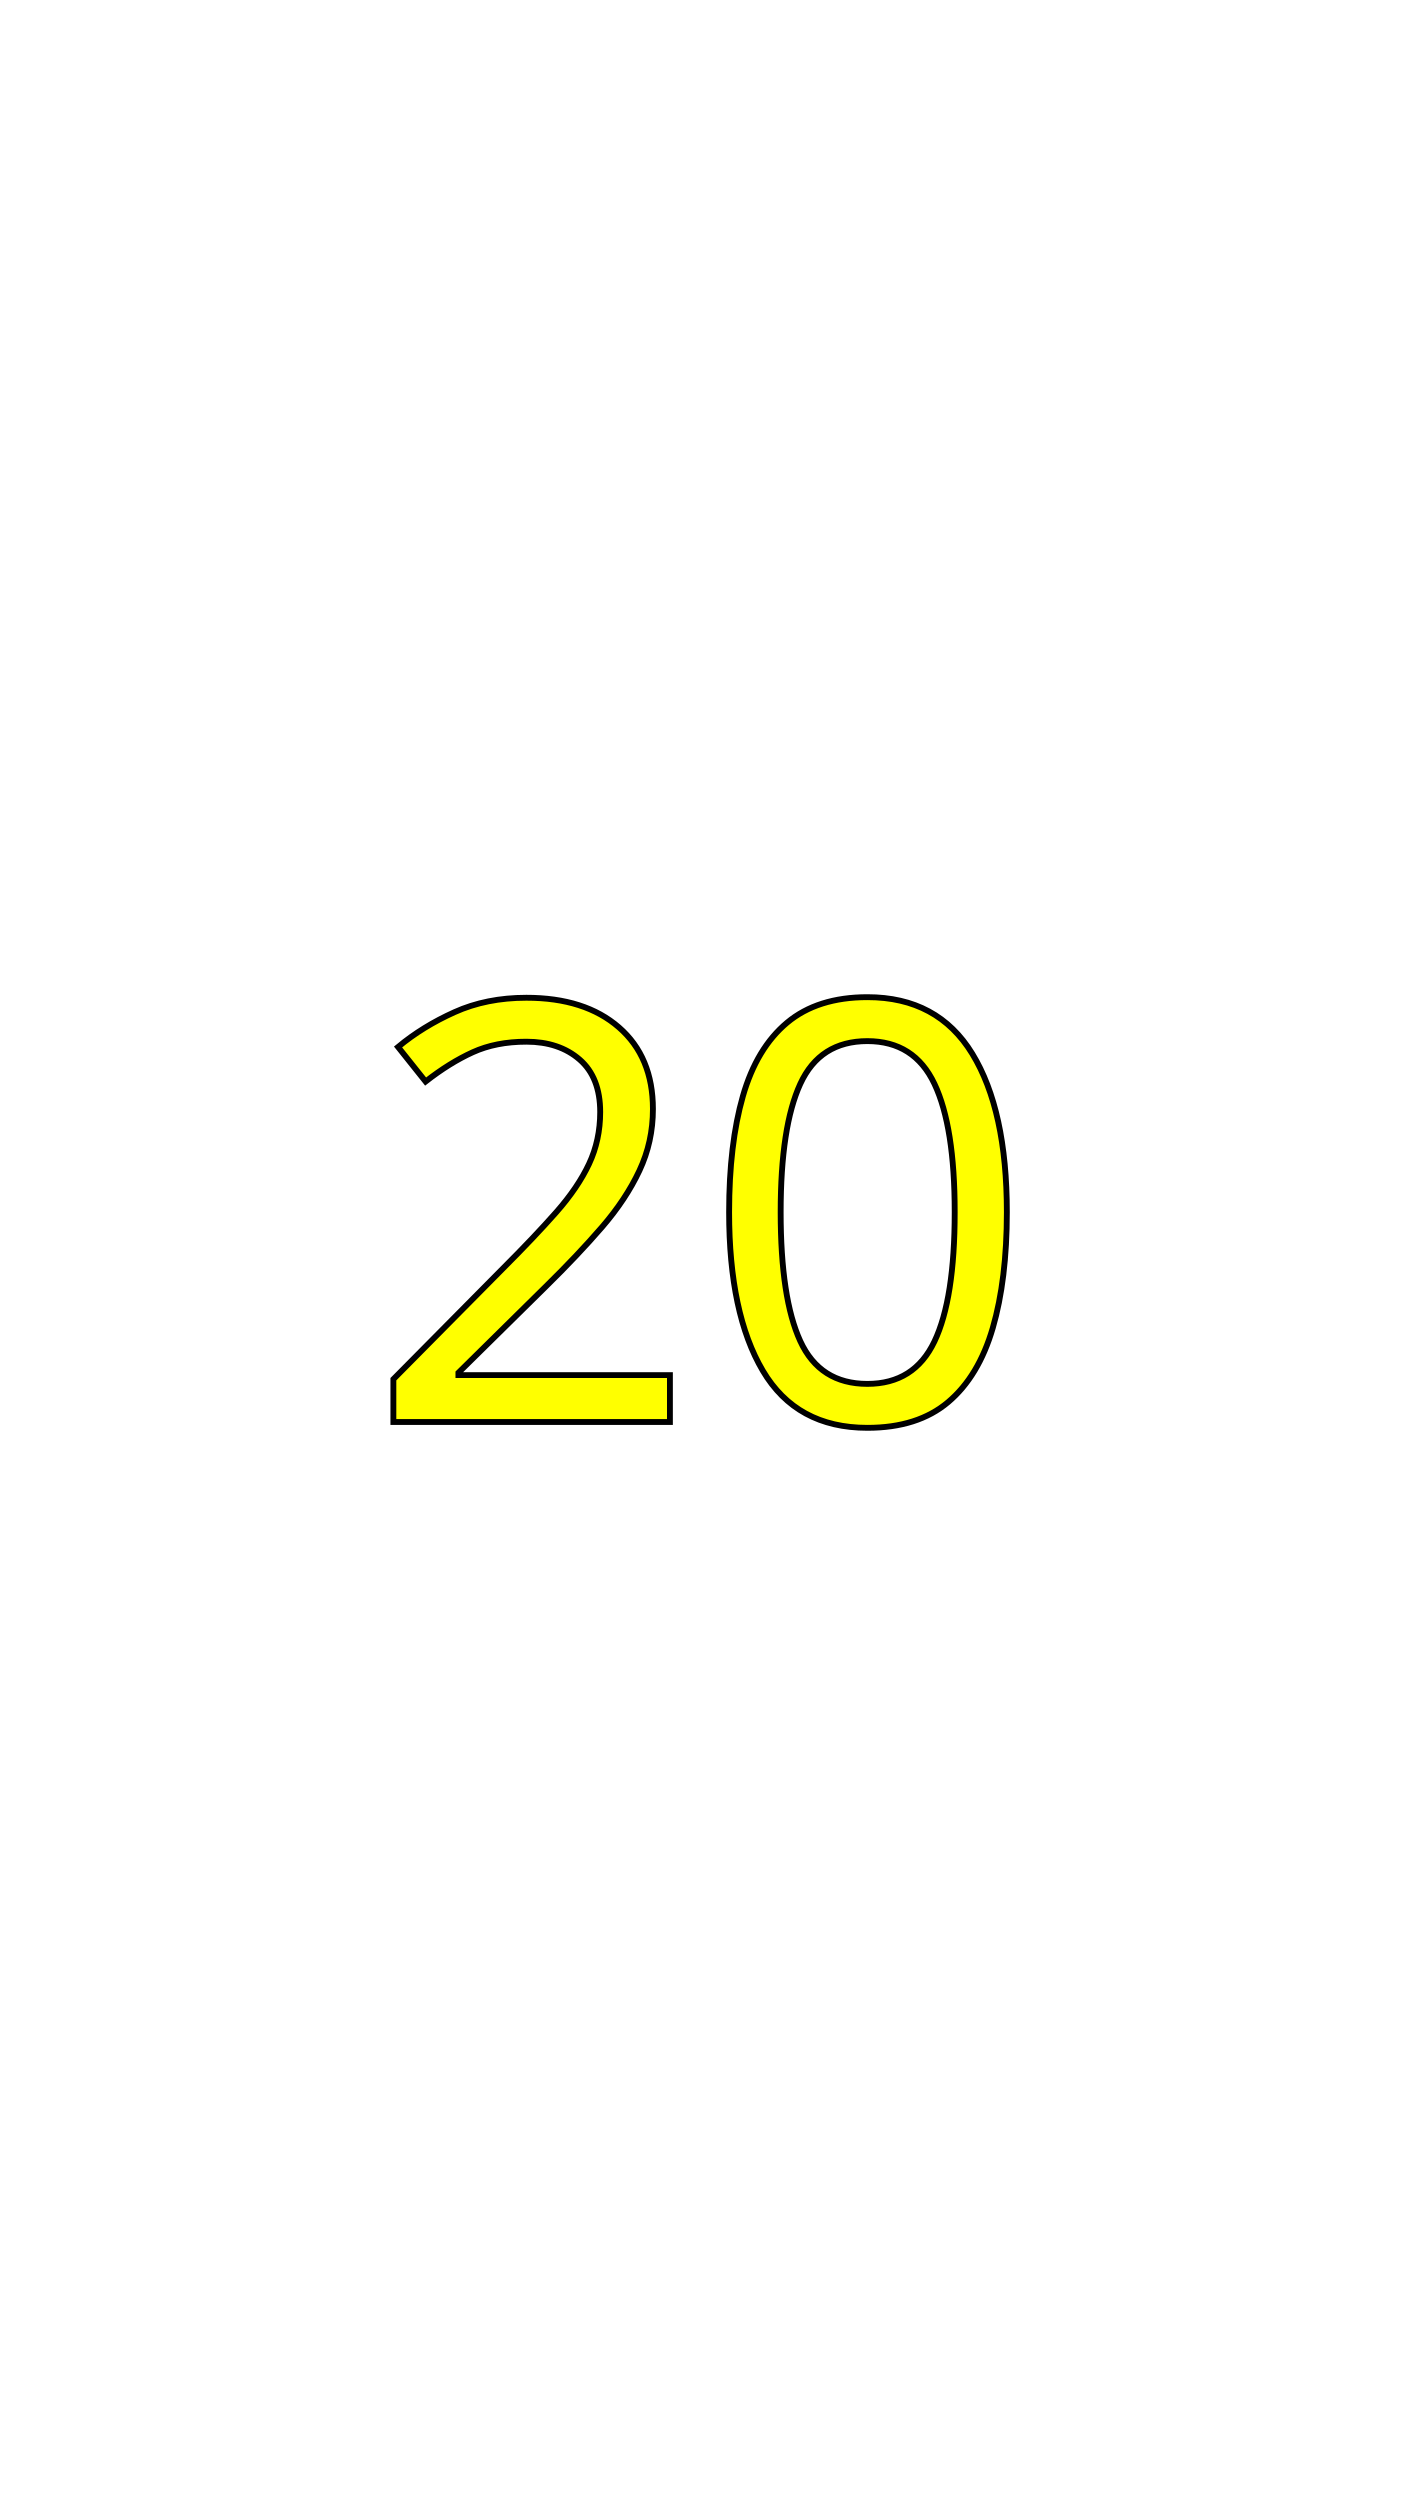
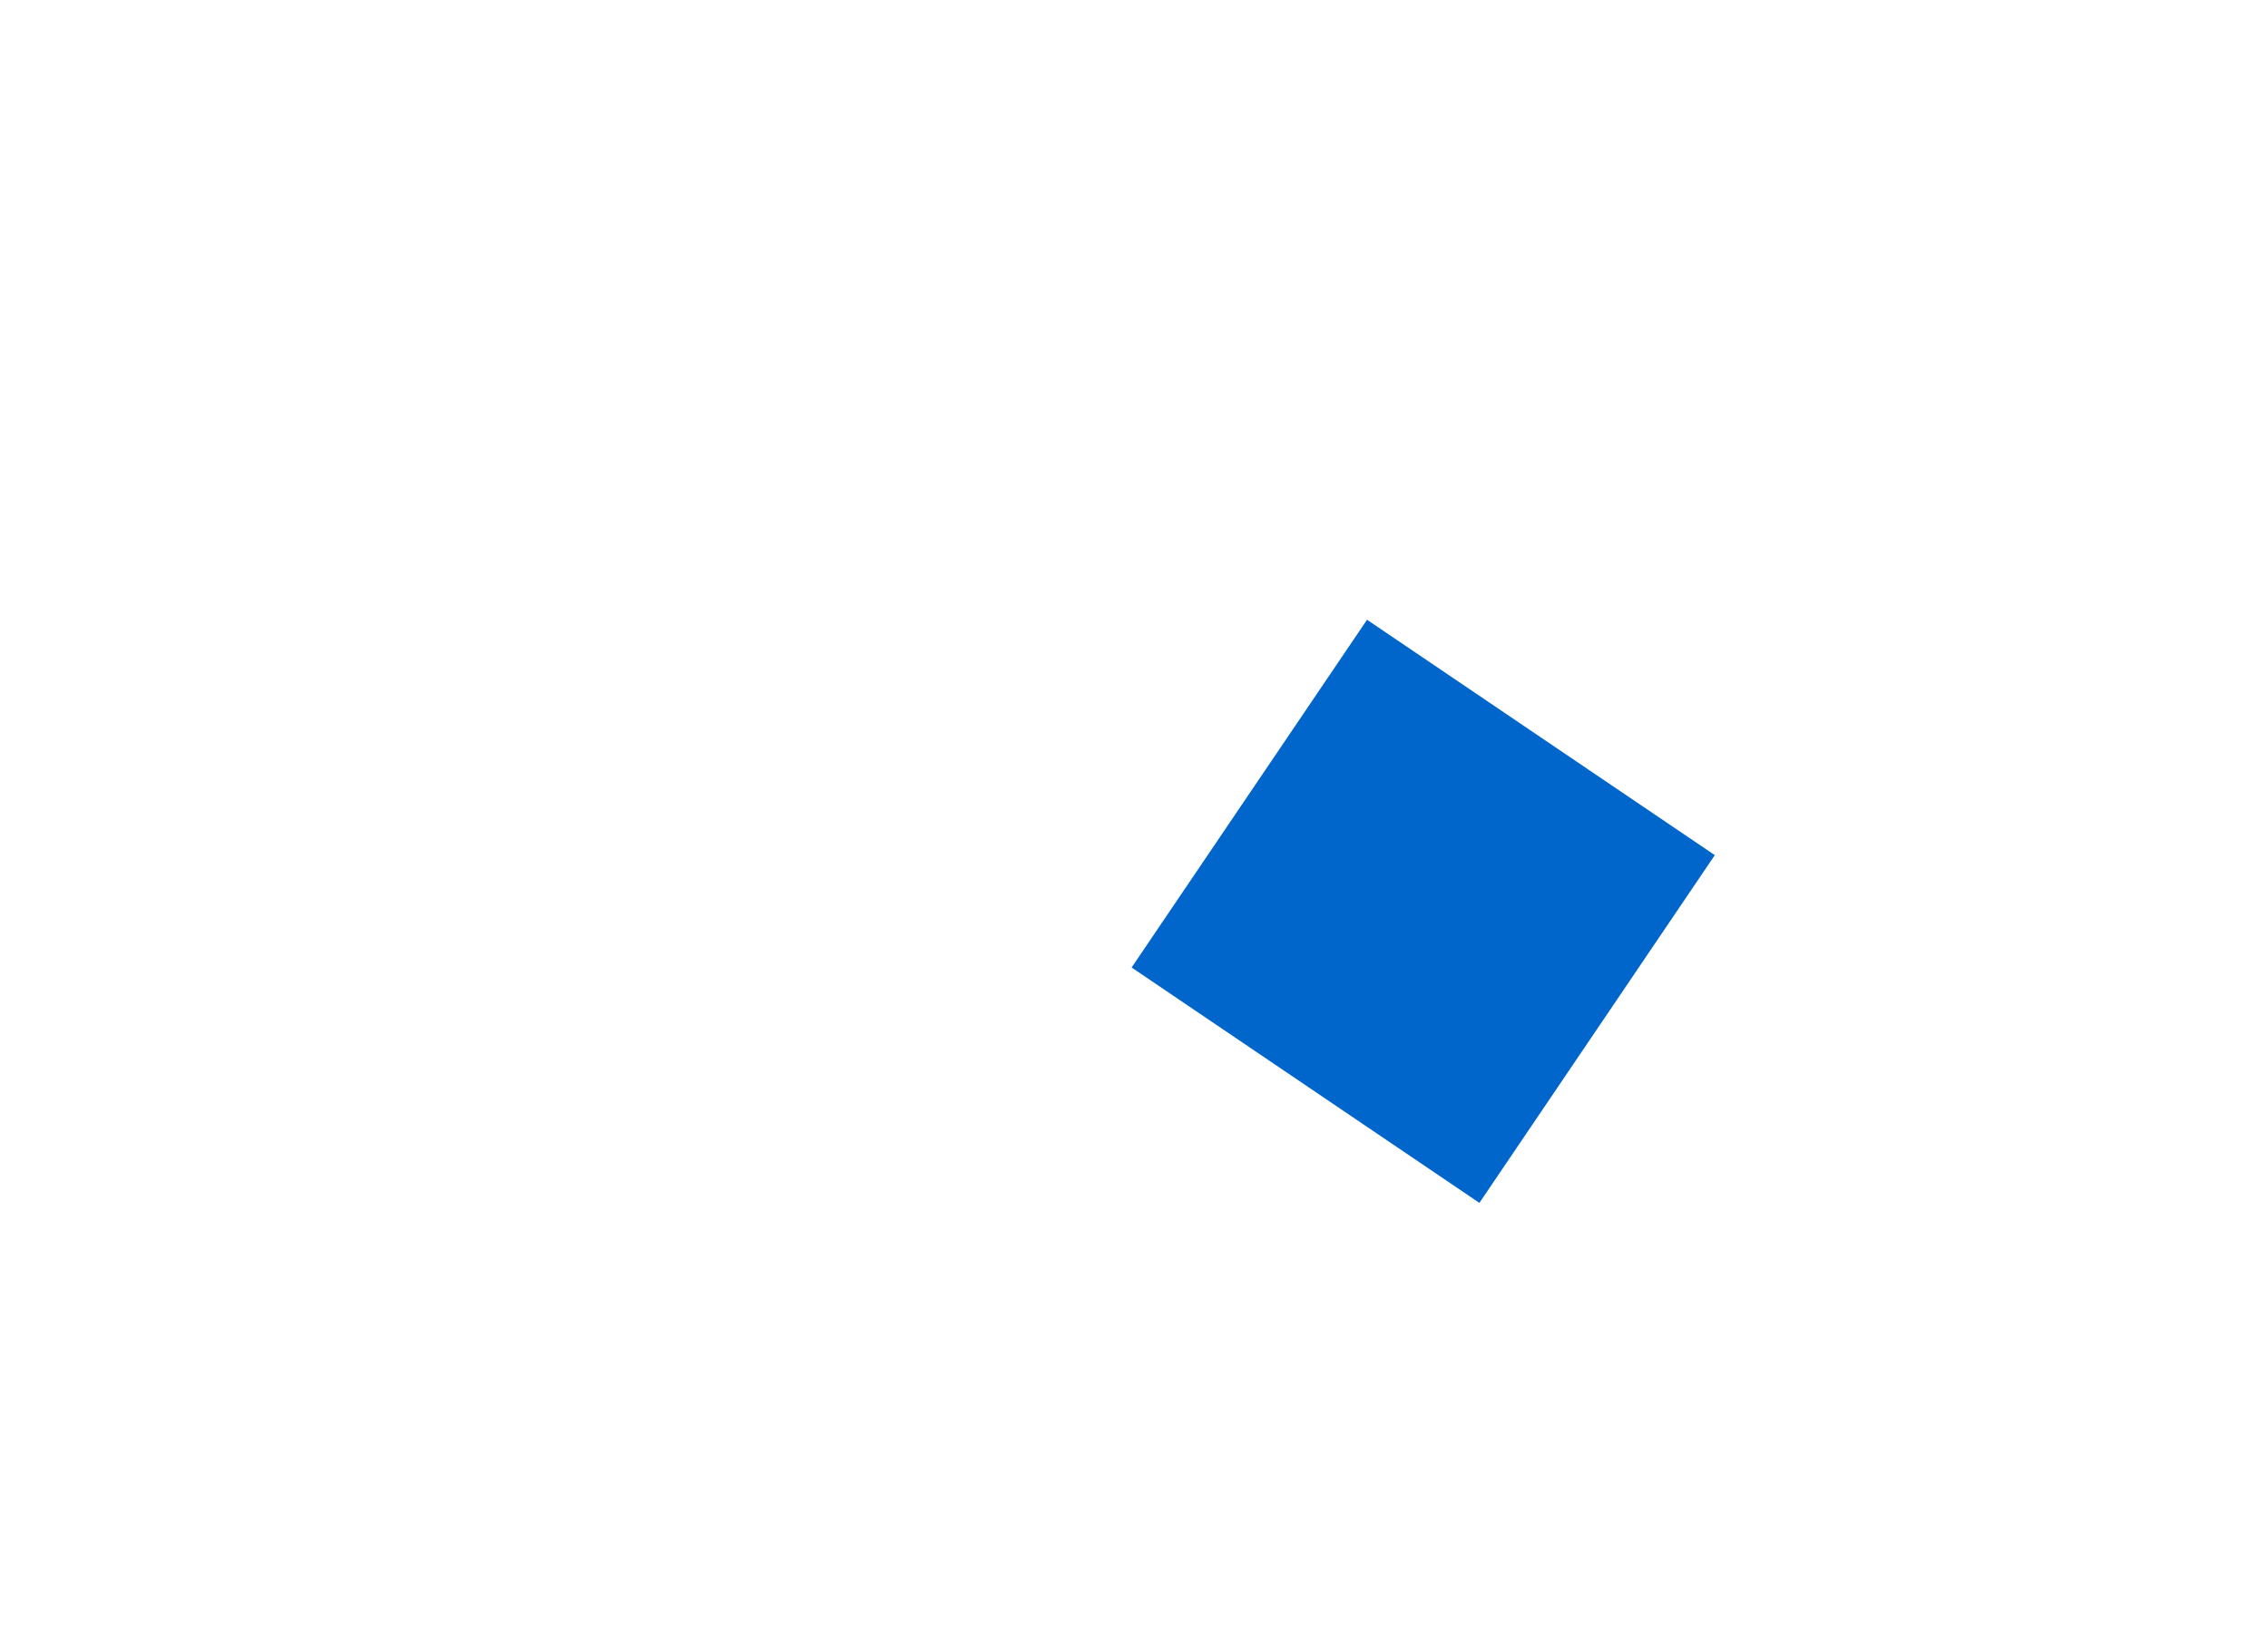
- <svg xmlns="http://www.w3.org/2000/svg" version="1.1" id="Layer_1" x="0px" y="0px" width="720px" height="1280px" viewBox="0 0 720 1280" enable-background="new 0 0 720 1280" xml:space="preserve">
-   <text transform="matrix(1 0 0 1 187.002 728.0508)" fill="#FFFF00" stroke="#000000" stroke-width="3" stroke-miterlimit="10" font-family="'Kartika'" font-size="300">20</text>
+ <svg xmlns="http://www.w3.org/2000/svg" xmlns:xlink="http://www.w3.org/1999/xlink" version="1.1" preserveAspectRatio="xMidyMid meet" x="0px" y="0px" width="550px" height="400px" viewBox="0 0 550 400">
+   <defs>
+     <g id="Symbol_1_0_Layer0_0_FILL">
+       <path fill="#0066CC" stroke="none" d=" M 0 0 L 0 102 102 102 102 0 0 0 Z" />
+     </g>
+   </defs>
+   <g transform="matrix( -0.5596924, 0.8268585, -0.8268585, -0.5596924, 415.85,207.4) ">
+     <g transform="matrix( 1, 0, 0, 1, 0,0) ">
+       <use xlink:href="#Symbol_1_0_Layer0_0_FILL" />
+     </g>
+   </g>
</svg>
